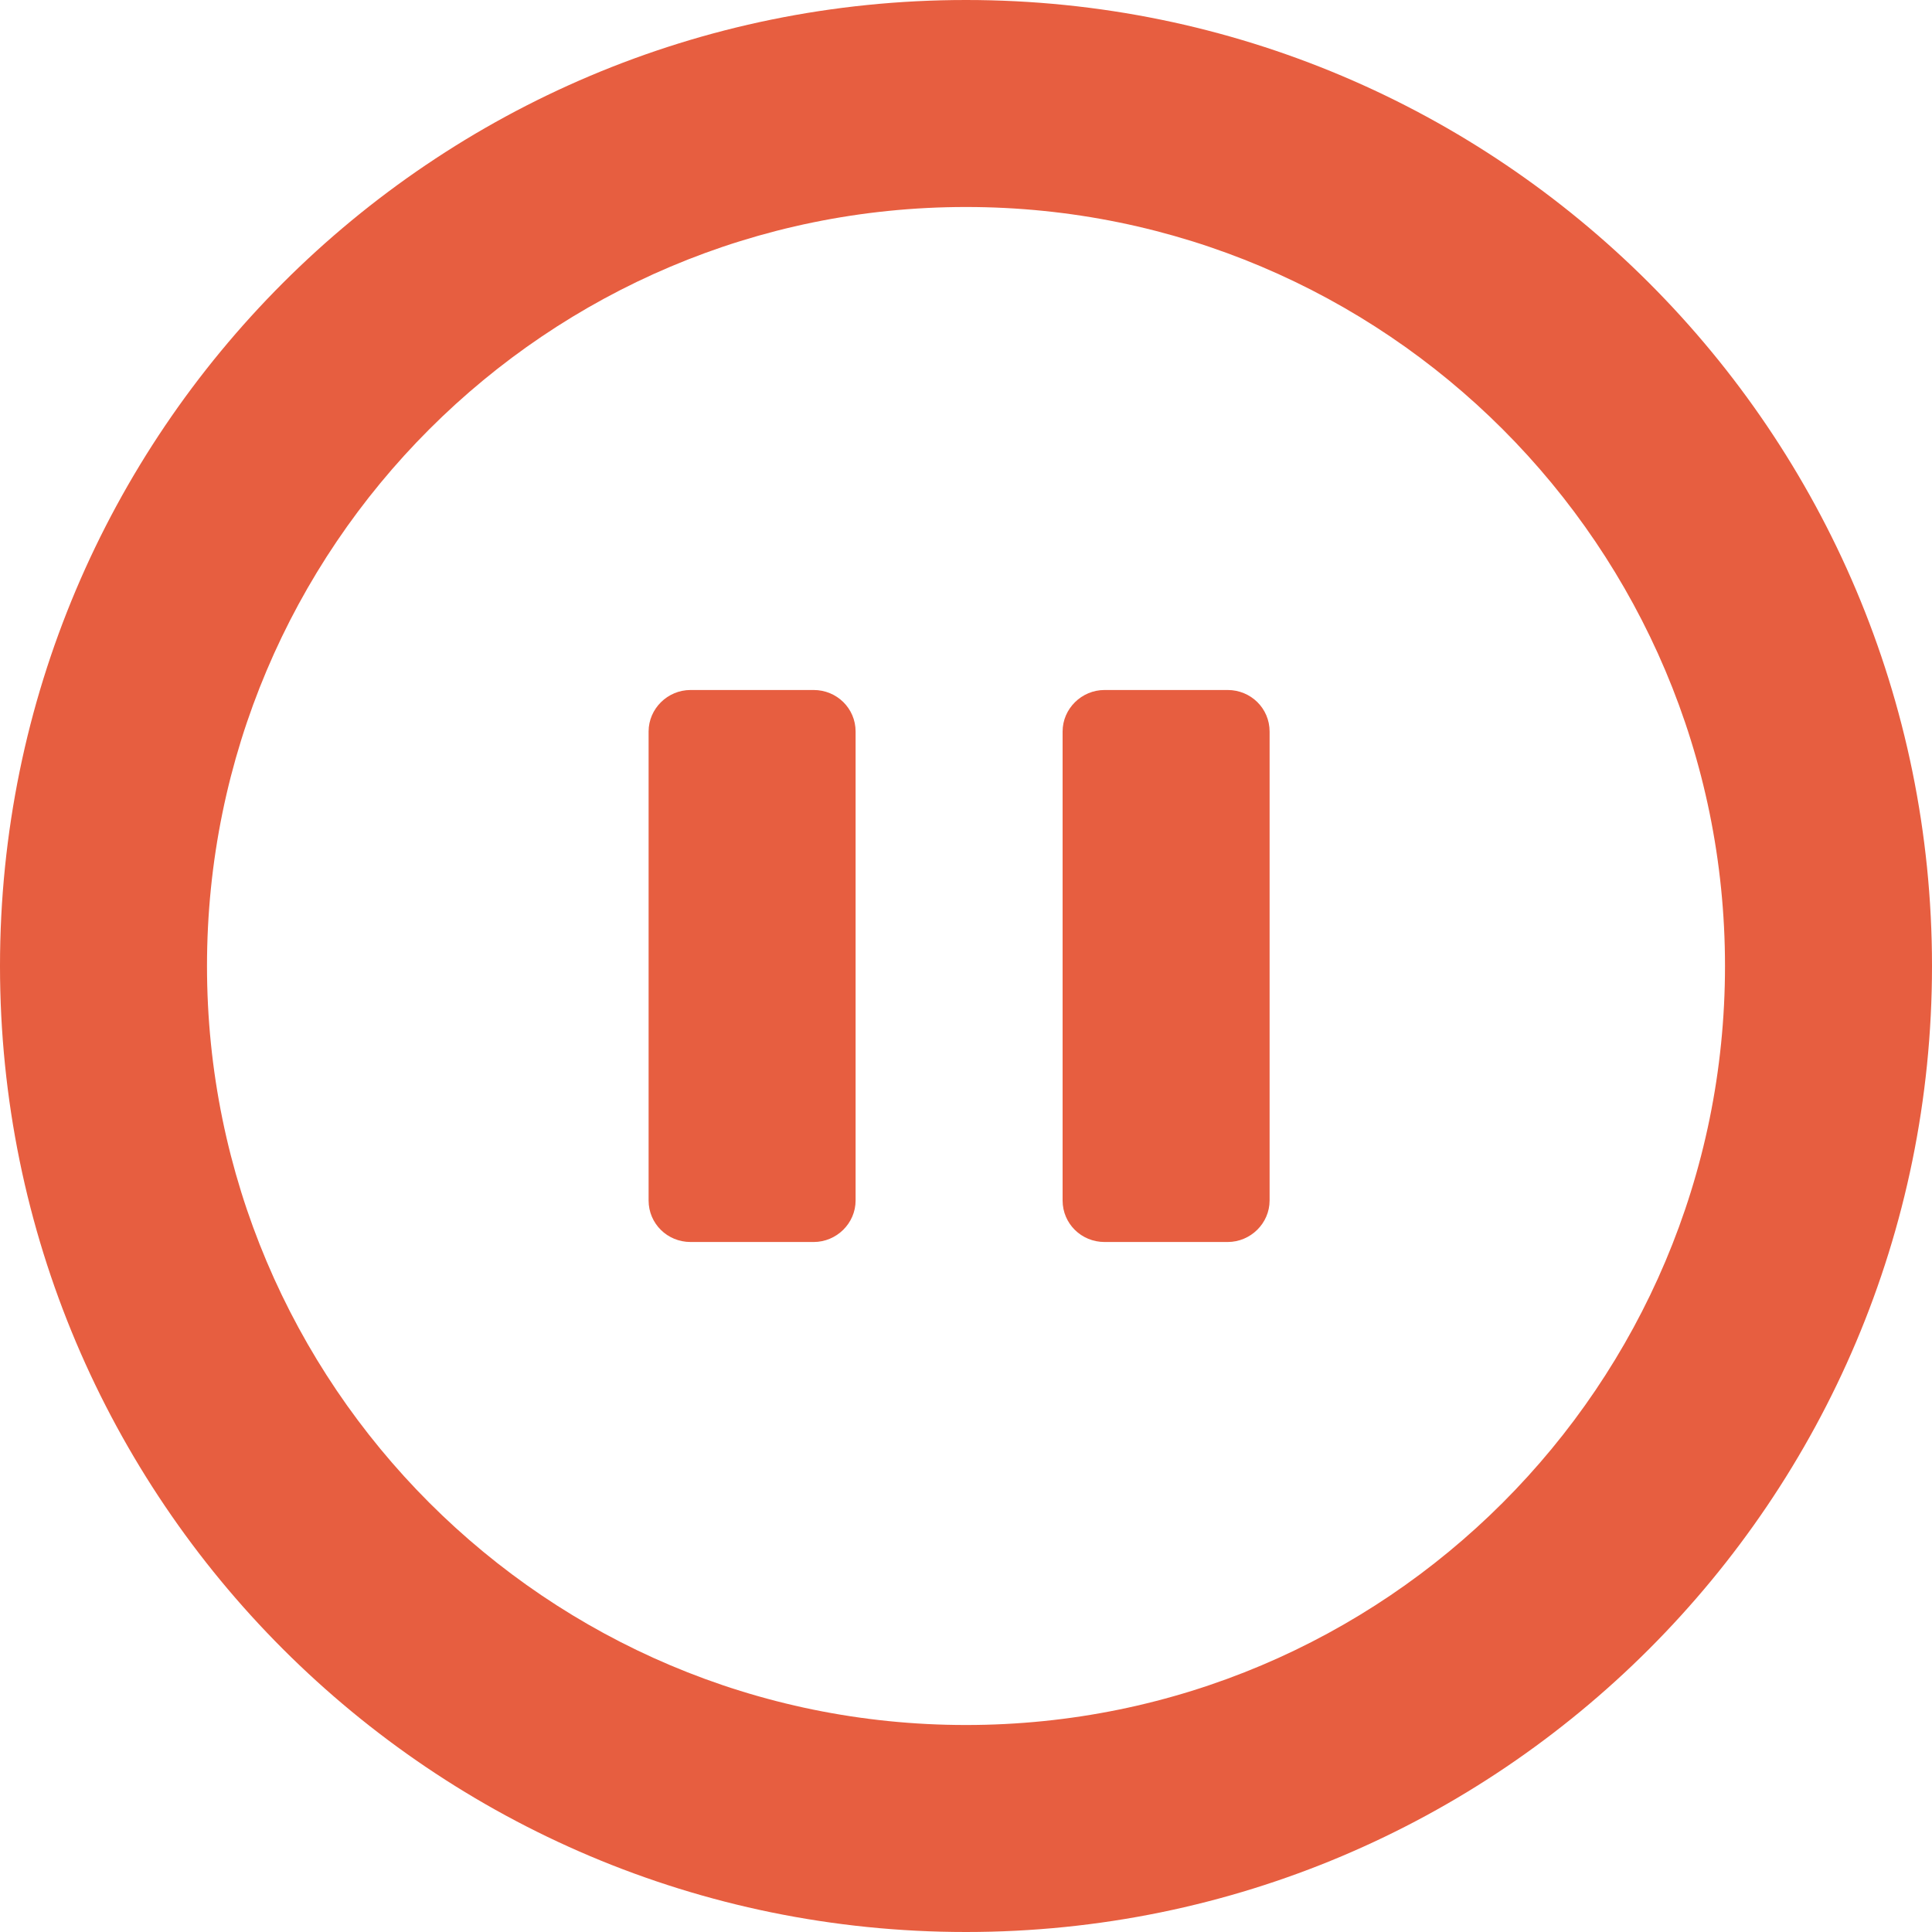
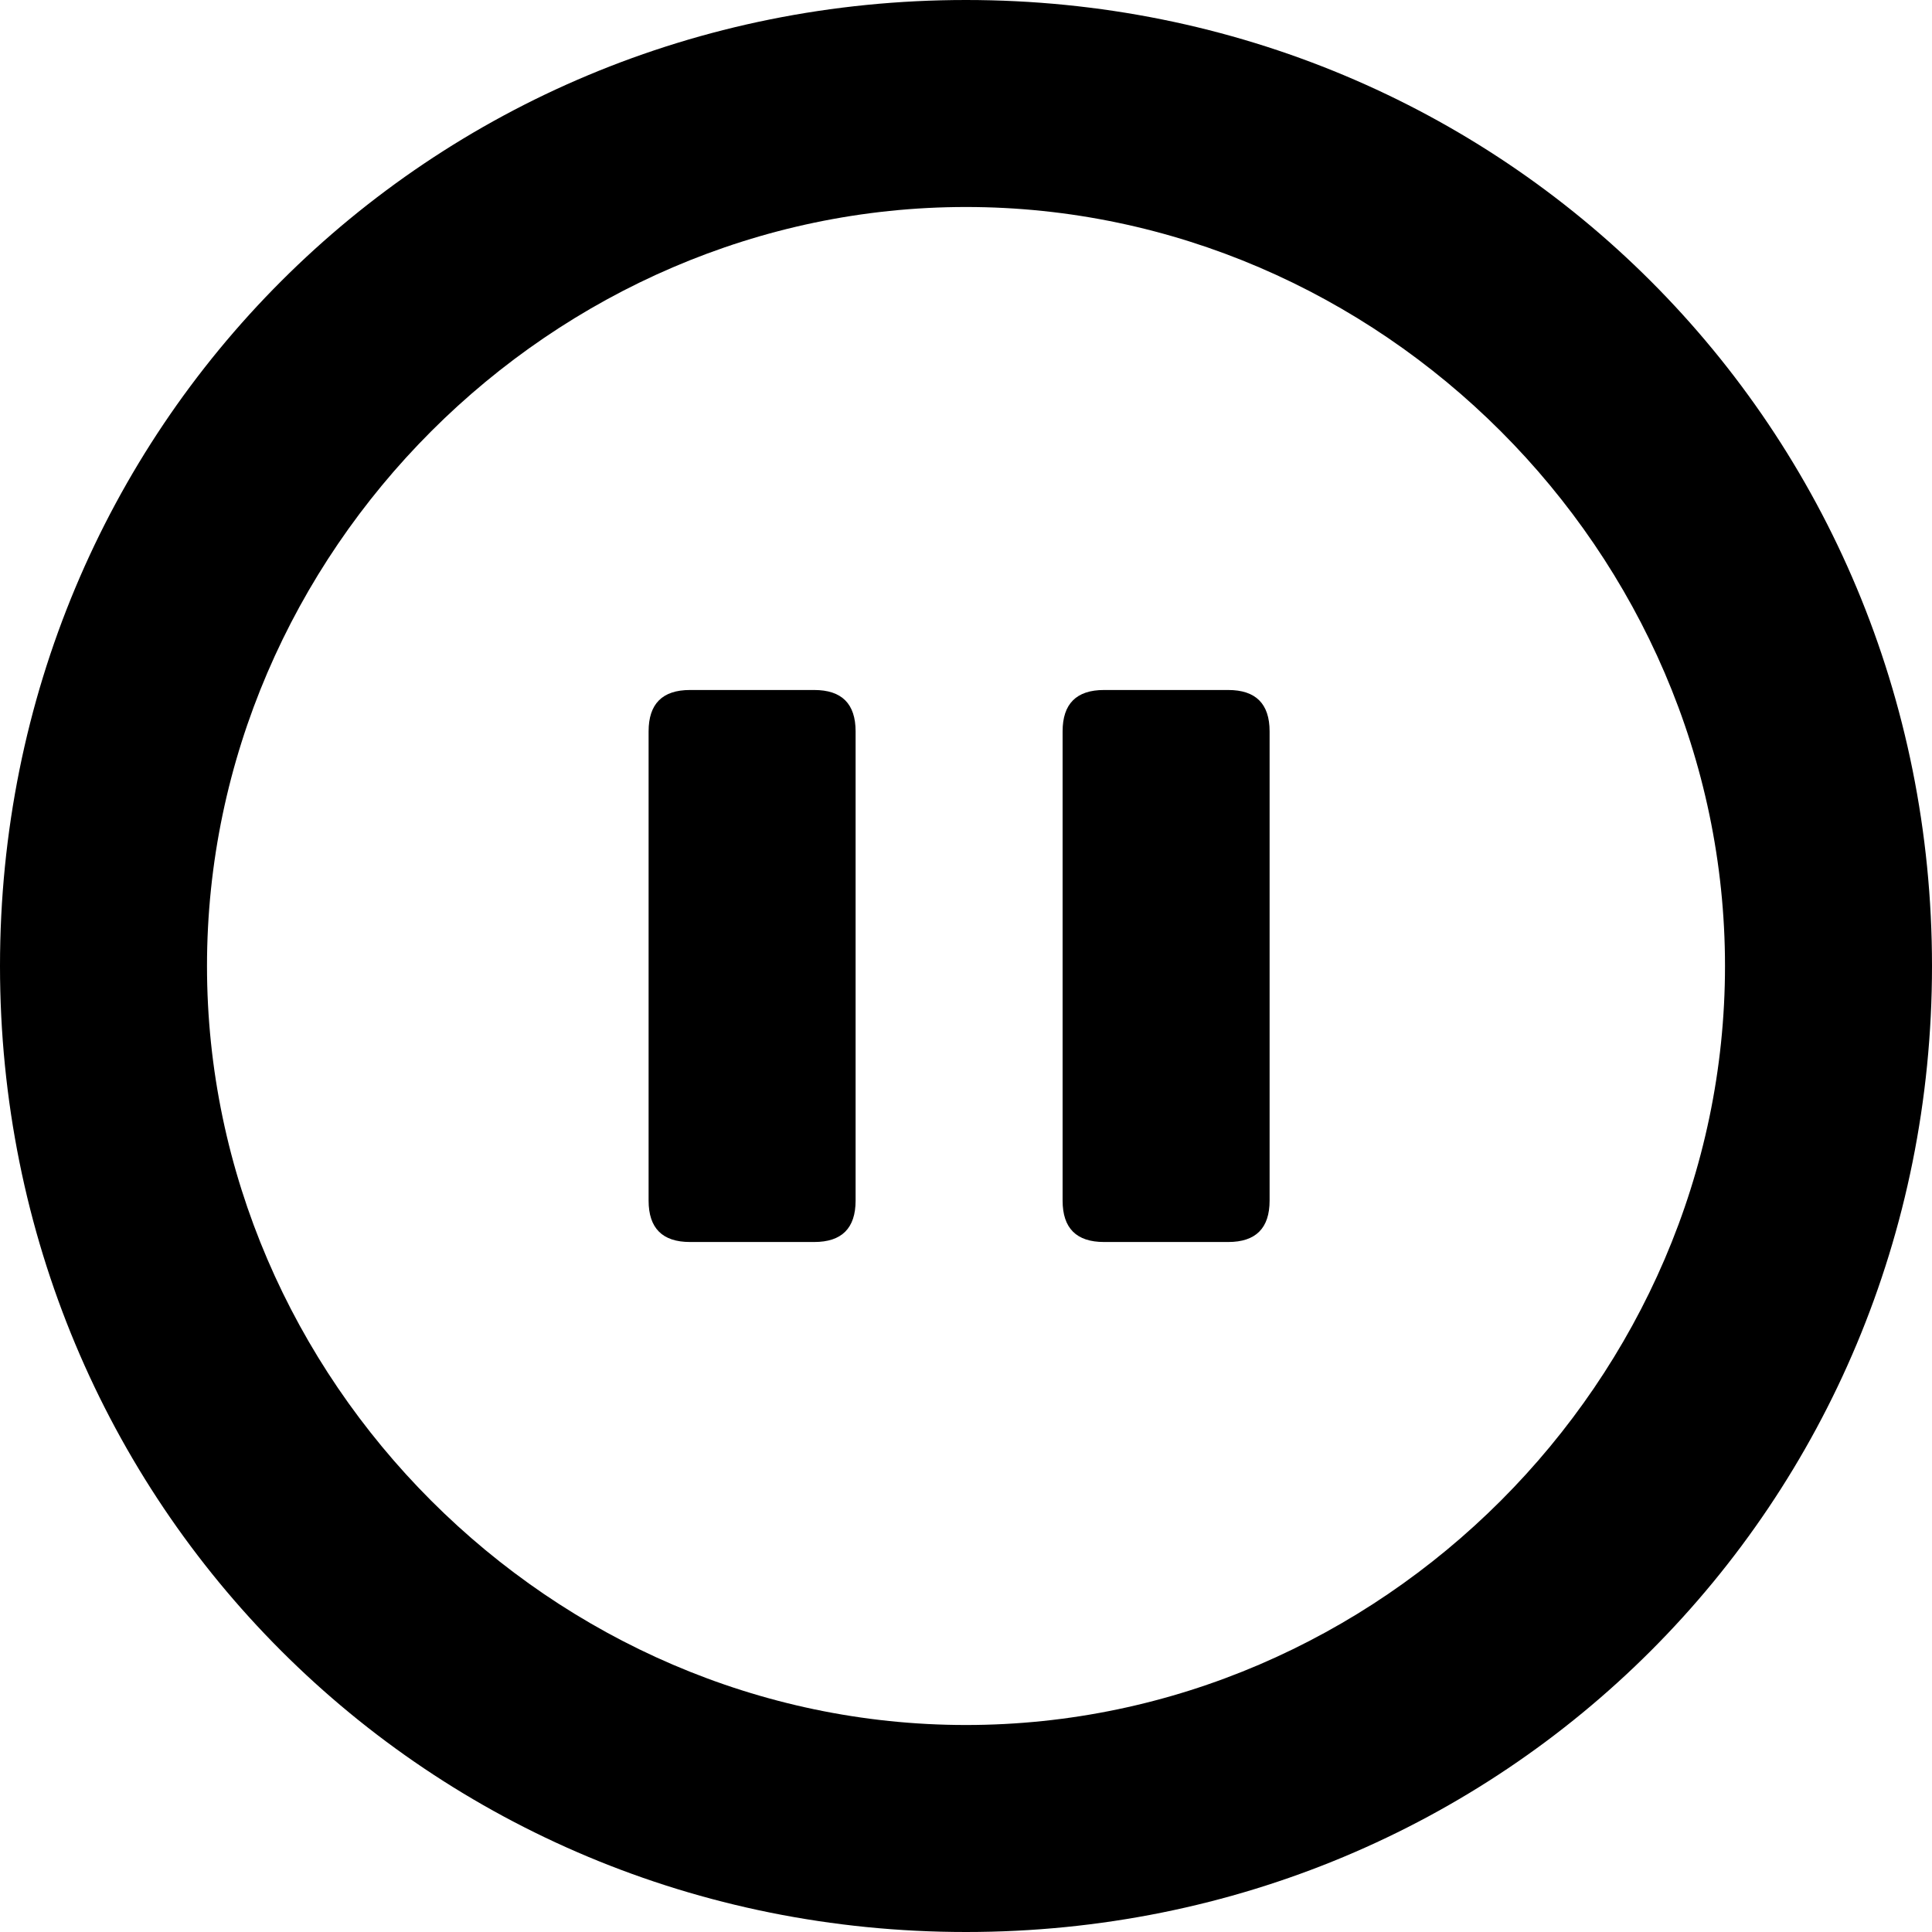
- <svg xmlns="http://www.w3.org/2000/svg" width="14" height="14" viewBox="0 0 14 14">
-   <g fill="#E75E40" fill-rule="evenodd">
-     <path d="M12.5,7 C12.5,3.962 10.038,1.5 7,1.5 C3.962,1.5 1.5,3.962 1.5,7 C1.5,10.038 3.962,12.5 7,12.5 C10.038,12.5 12.5,10.038 12.5,7 Z M0,7 C0,3.134 3.134,0 7,0 C10.866,0 14,3.134 14,7 C14,10.866 10.866,14 7,14 C3.134,14 0,10.866 0,7 Z" />
-     <path d="M4.7,5.301 C4.7,5.135 4.838,5 5.004,5 L5.896,5 C6.064,5 6.2,5.133 6.2,5.301 L6.2,8.699 C6.2,8.865 6.062,9 5.896,9 L5.004,9 C4.836,9 4.7,8.867 4.7,8.699 L4.7,5.301 Z M7.7,5.301 C7.7,5.135 7.838,5 8.004,5 L8.896,5 C9.064,5 9.2,5.133 9.2,5.301 L9.2,8.699 C9.2,8.865 9.062,9 8.896,9 L8.004,9 C7.836,9 7.7,8.867 7.7,8.699 L7.7,5.301 Z" />
-   </g>
+ <svg xmlns="http://www.w3.org/2000/svg" viewBox="0 0 14 14" enable-background="new 0 0 14 14">
+   <path d="M12.5,7c0-3-2.5-5.5-5.5-5.5S1.5,4,1.5,7S4,12.5,7,12.5S12.5,10,12.5,7z M0,7c0-3.9,3.1-7,7-7s7,3.1,7,7s-3.1,7-7,7   S0,10.9,0,7z" />
+   <path d="m4.7 5.3c0-.2.1-.3.3-.3h.9c.2 0 .3.1.3.3v3.4c0 .2-.1.3-.3.3h-.9c-.2 0-.3-.1-.3-.3v-3.4m3 0c0-.2.1-.3.3-.3h.9c.2 0 .3.1.3.3v3.4c0 .2-.1.3-.3.3h-.9c-.2 0-.3-.1-.3-.3v-3.4" />
</svg>
